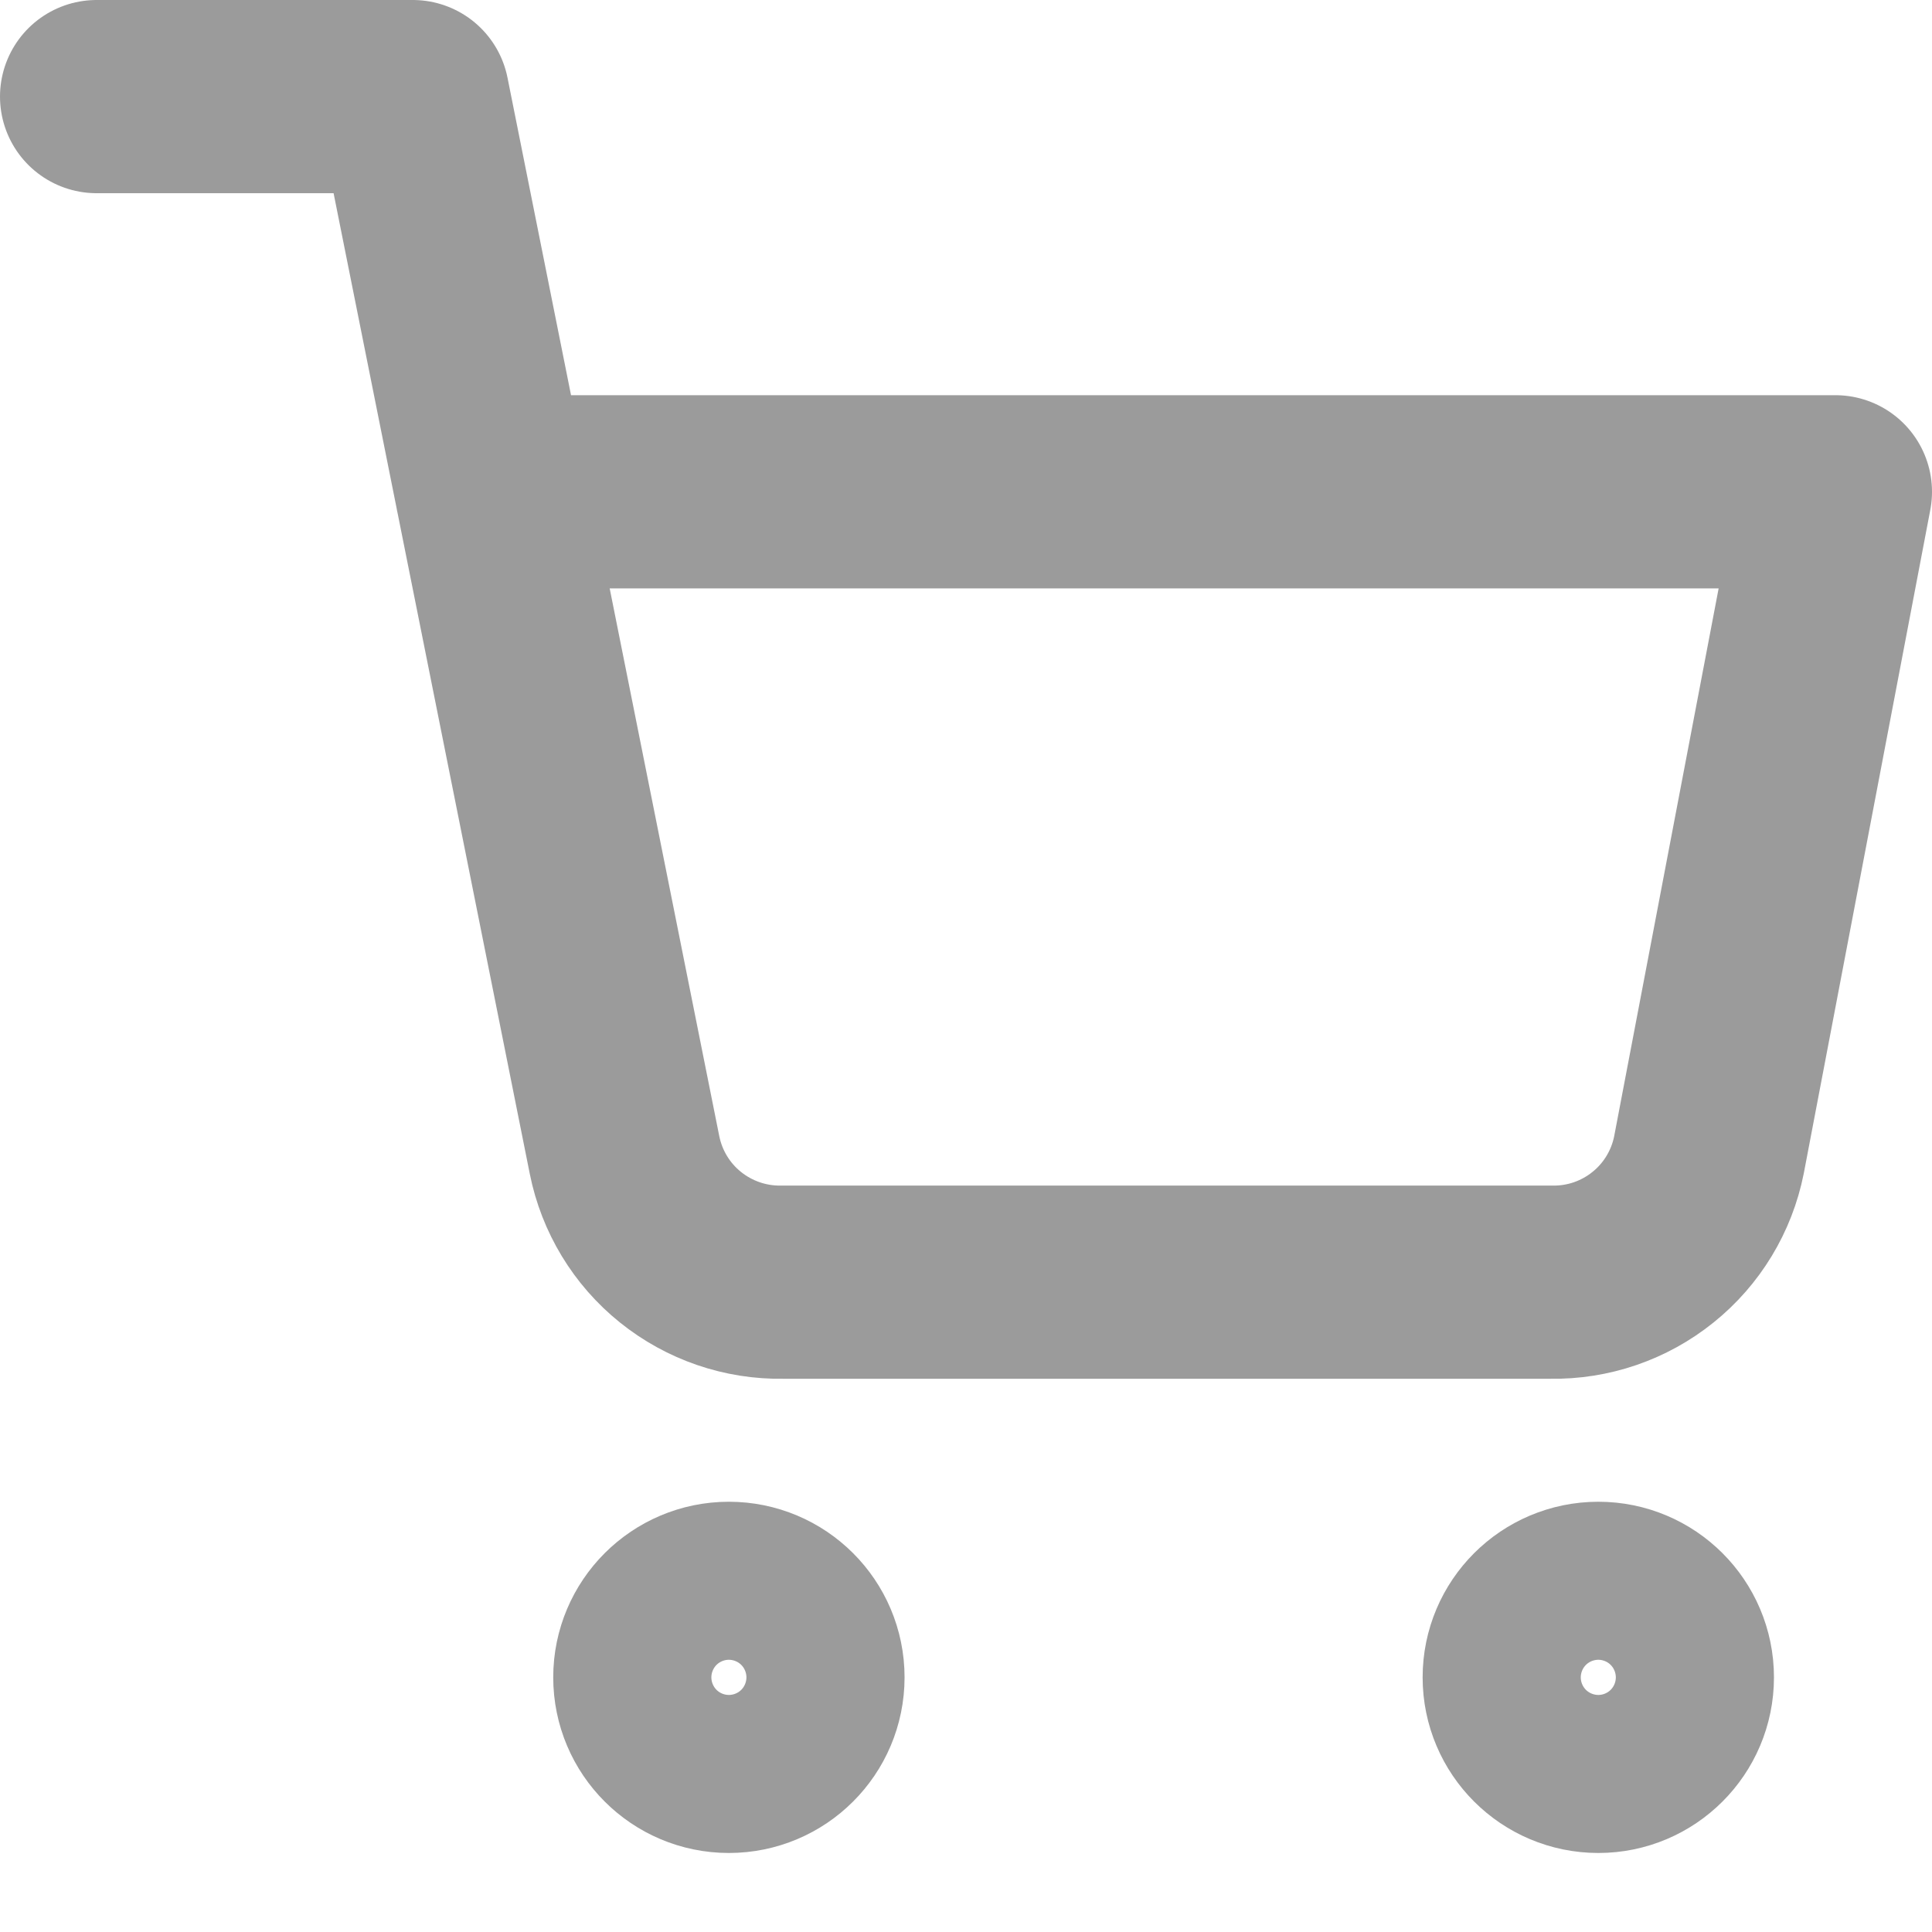
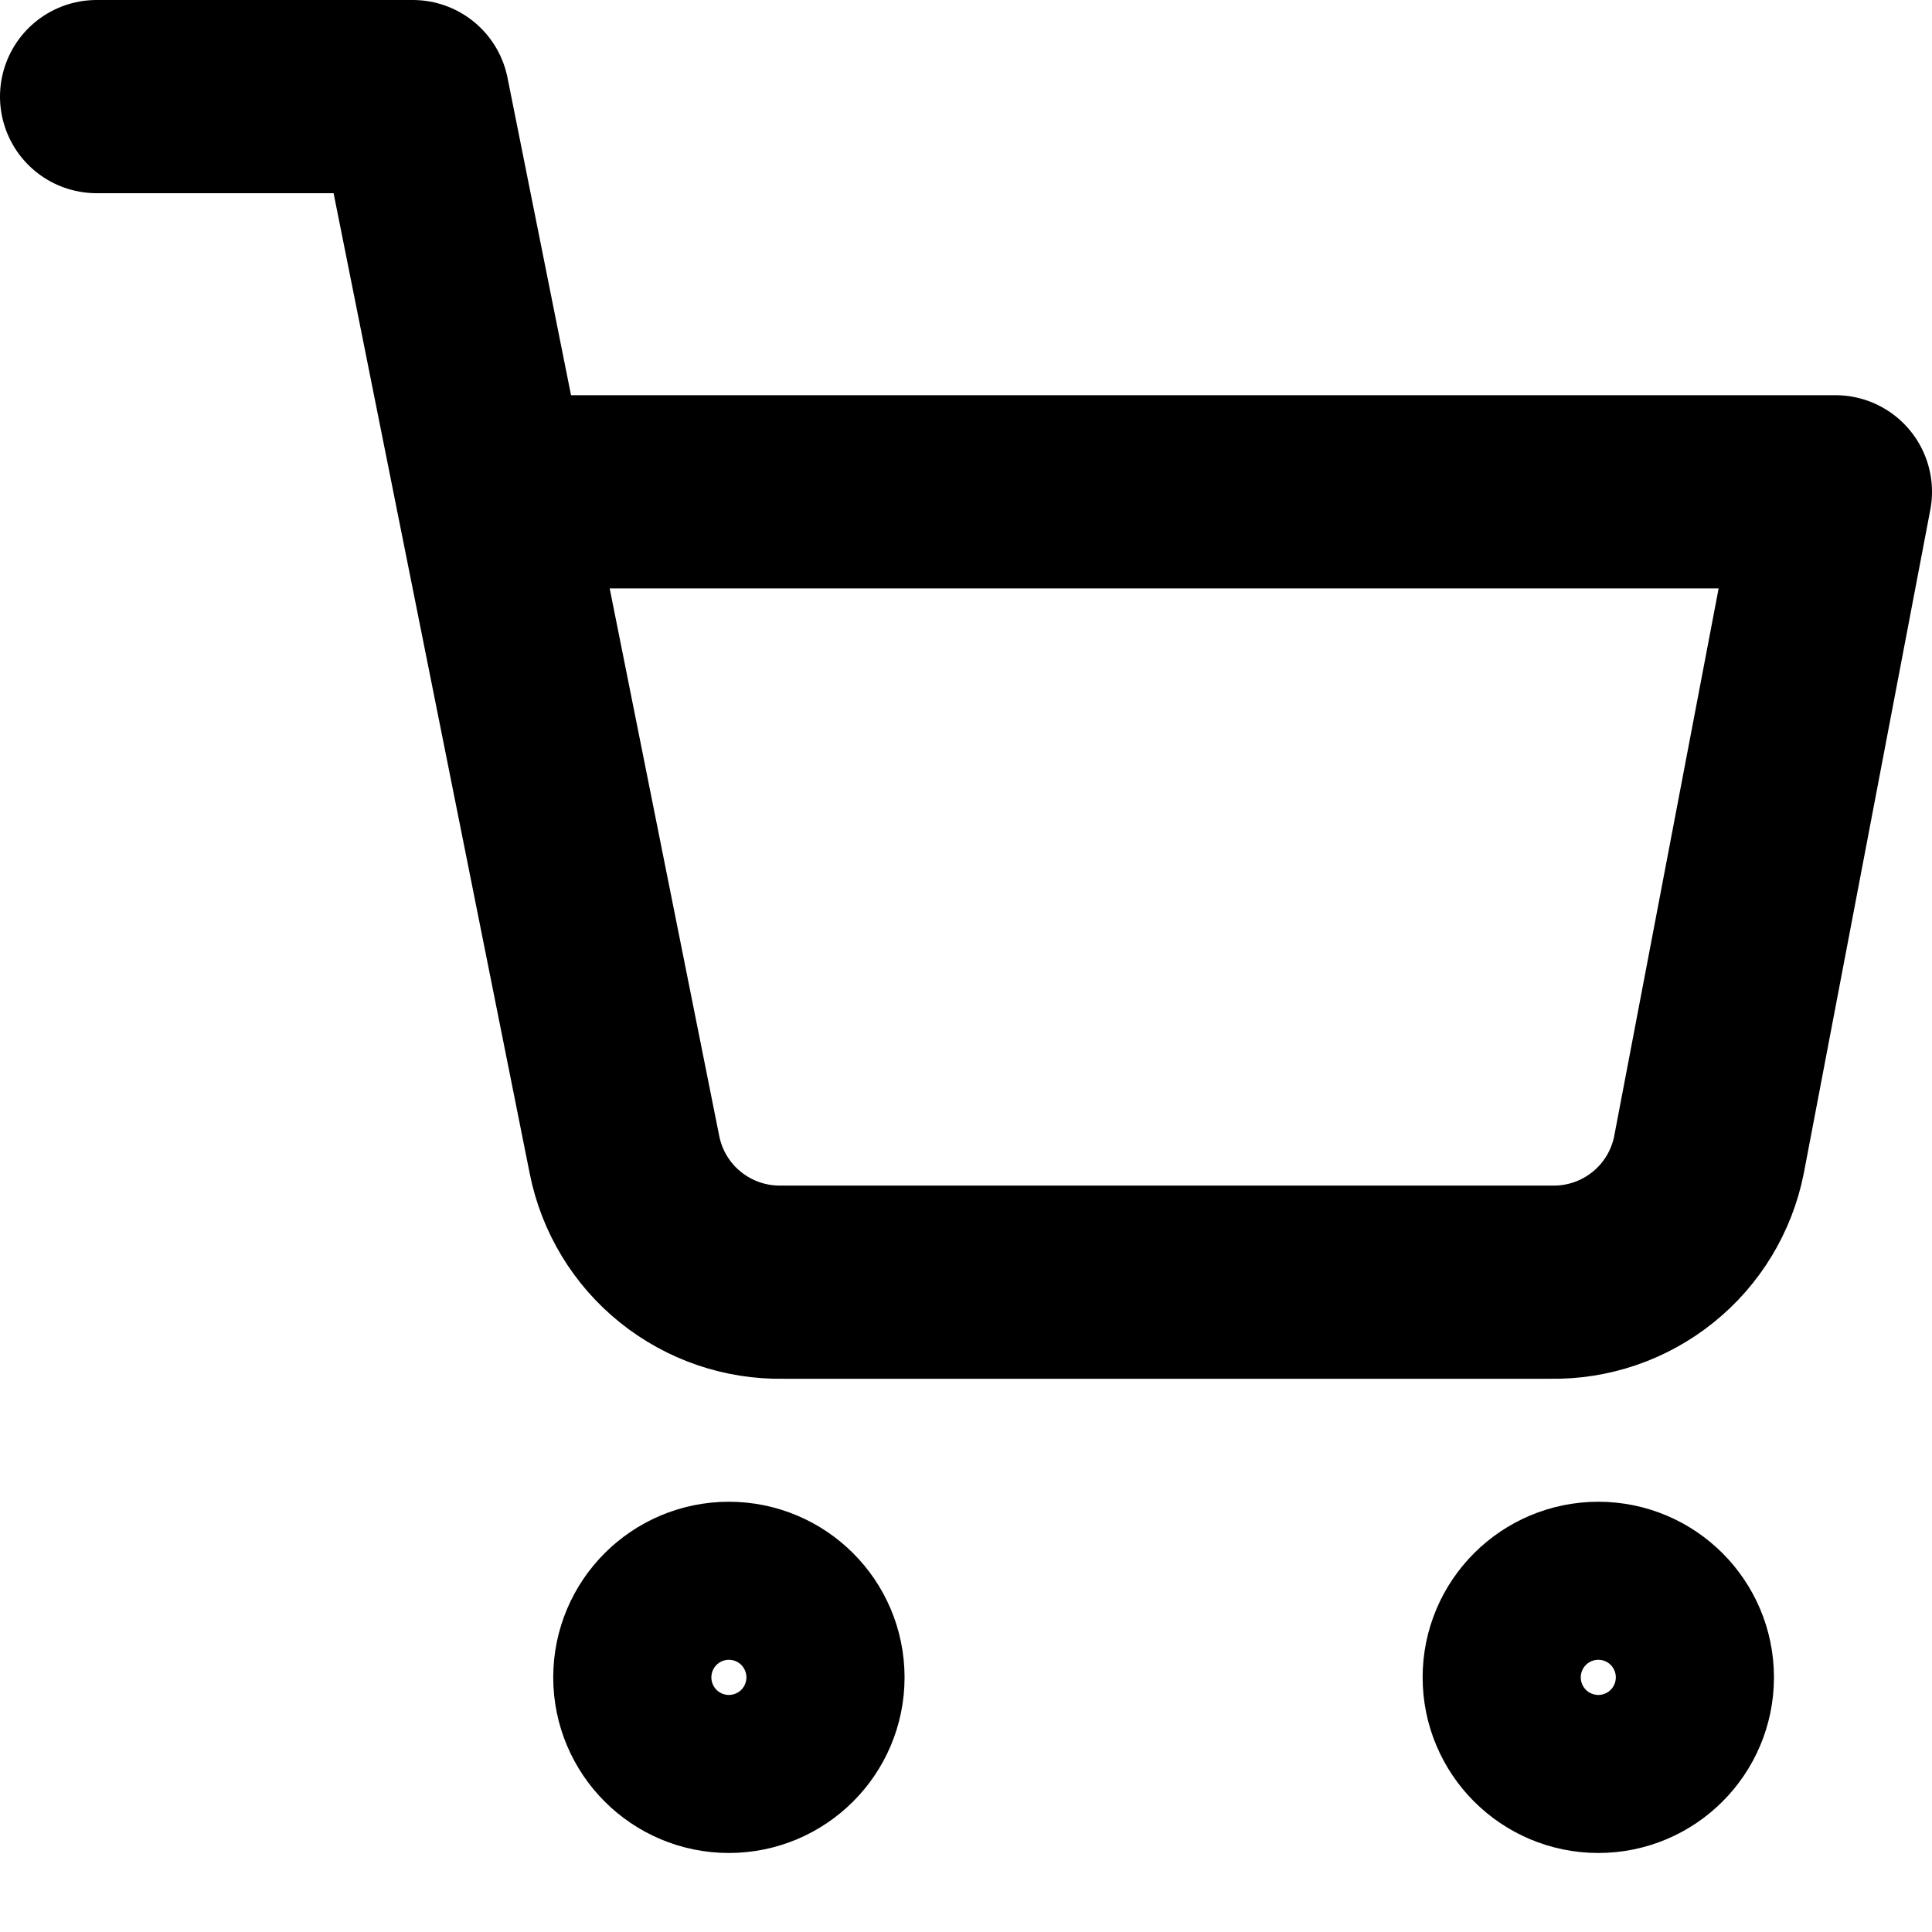
<svg xmlns="http://www.w3.org/2000/svg" width="20" height="20" viewBox="0 0 20 20" fill="none">
-   <path d="M7.545 18.182C7.997 18.182 8.364 17.816 8.364 17.364C8.364 16.912 7.997 16.546 7.545 16.546C7.094 16.546 6.727 16.912 6.727 17.364C6.727 17.816 7.094 18.182 7.545 18.182Z" stroke="#9B9B9B" stroke-width="2" stroke-linecap="round" stroke-linejoin="round" />
-   <path d="M16.546 18.182C16.997 18.182 17.364 17.816 17.364 17.364C17.364 16.912 16.997 16.546 16.546 16.546C16.094 16.546 15.727 16.912 15.727 17.364C15.727 17.816 16.094 18.182 16.546 18.182Z" stroke="#9B9B9B" stroke-width="2" stroke-linecap="round" stroke-linejoin="round" />
-   <path d="M1 1H4.273L6.465 11.956C6.54 12.332 6.745 12.671 7.044 12.911C7.344 13.152 7.718 13.28 8.102 13.273H16.055C16.439 13.28 16.813 13.152 17.112 12.911C17.411 12.671 17.616 12.332 17.691 11.956L19 5.091H5.091" stroke="#9B9B9B" stroke-width="2" stroke-linecap="round" stroke-linejoin="round" />
+   <path d="M7.545 18.182C7.997 18.182 8.364 17.816 8.364 17.364C8.364 16.912 7.997 16.546 7.545 16.546C7.094 16.546 6.727 16.912 6.727 17.364C6.727 17.816 7.094 18.182 7.545 18.182Z" stroke="black" stroke-width="2" stroke-linecap="round" stroke-linejoin="round" />
+   <path d="M16.546 18.182C16.997 18.182 17.364 17.816 17.364 17.364C17.364 16.912 16.997 16.546 16.546 16.546C16.094 16.546 15.727 16.912 15.727 17.364C15.727 17.816 16.094 18.182 16.546 18.182Z" stroke="black" stroke-width="2" stroke-linecap="round" stroke-linejoin="round" />
+   <path d="M1 1H4.273L6.465 11.956C6.54 12.332 6.745 12.671 7.044 12.911C7.344 13.152 7.718 13.28 8.102 13.273H16.055C16.439 13.28 16.813 13.152 17.112 12.911C17.411 12.671 17.616 12.332 17.691 11.956L19 5.091H5.091" stroke="black" stroke-width="2" stroke-linecap="round" stroke-linejoin="round" />
</svg>
